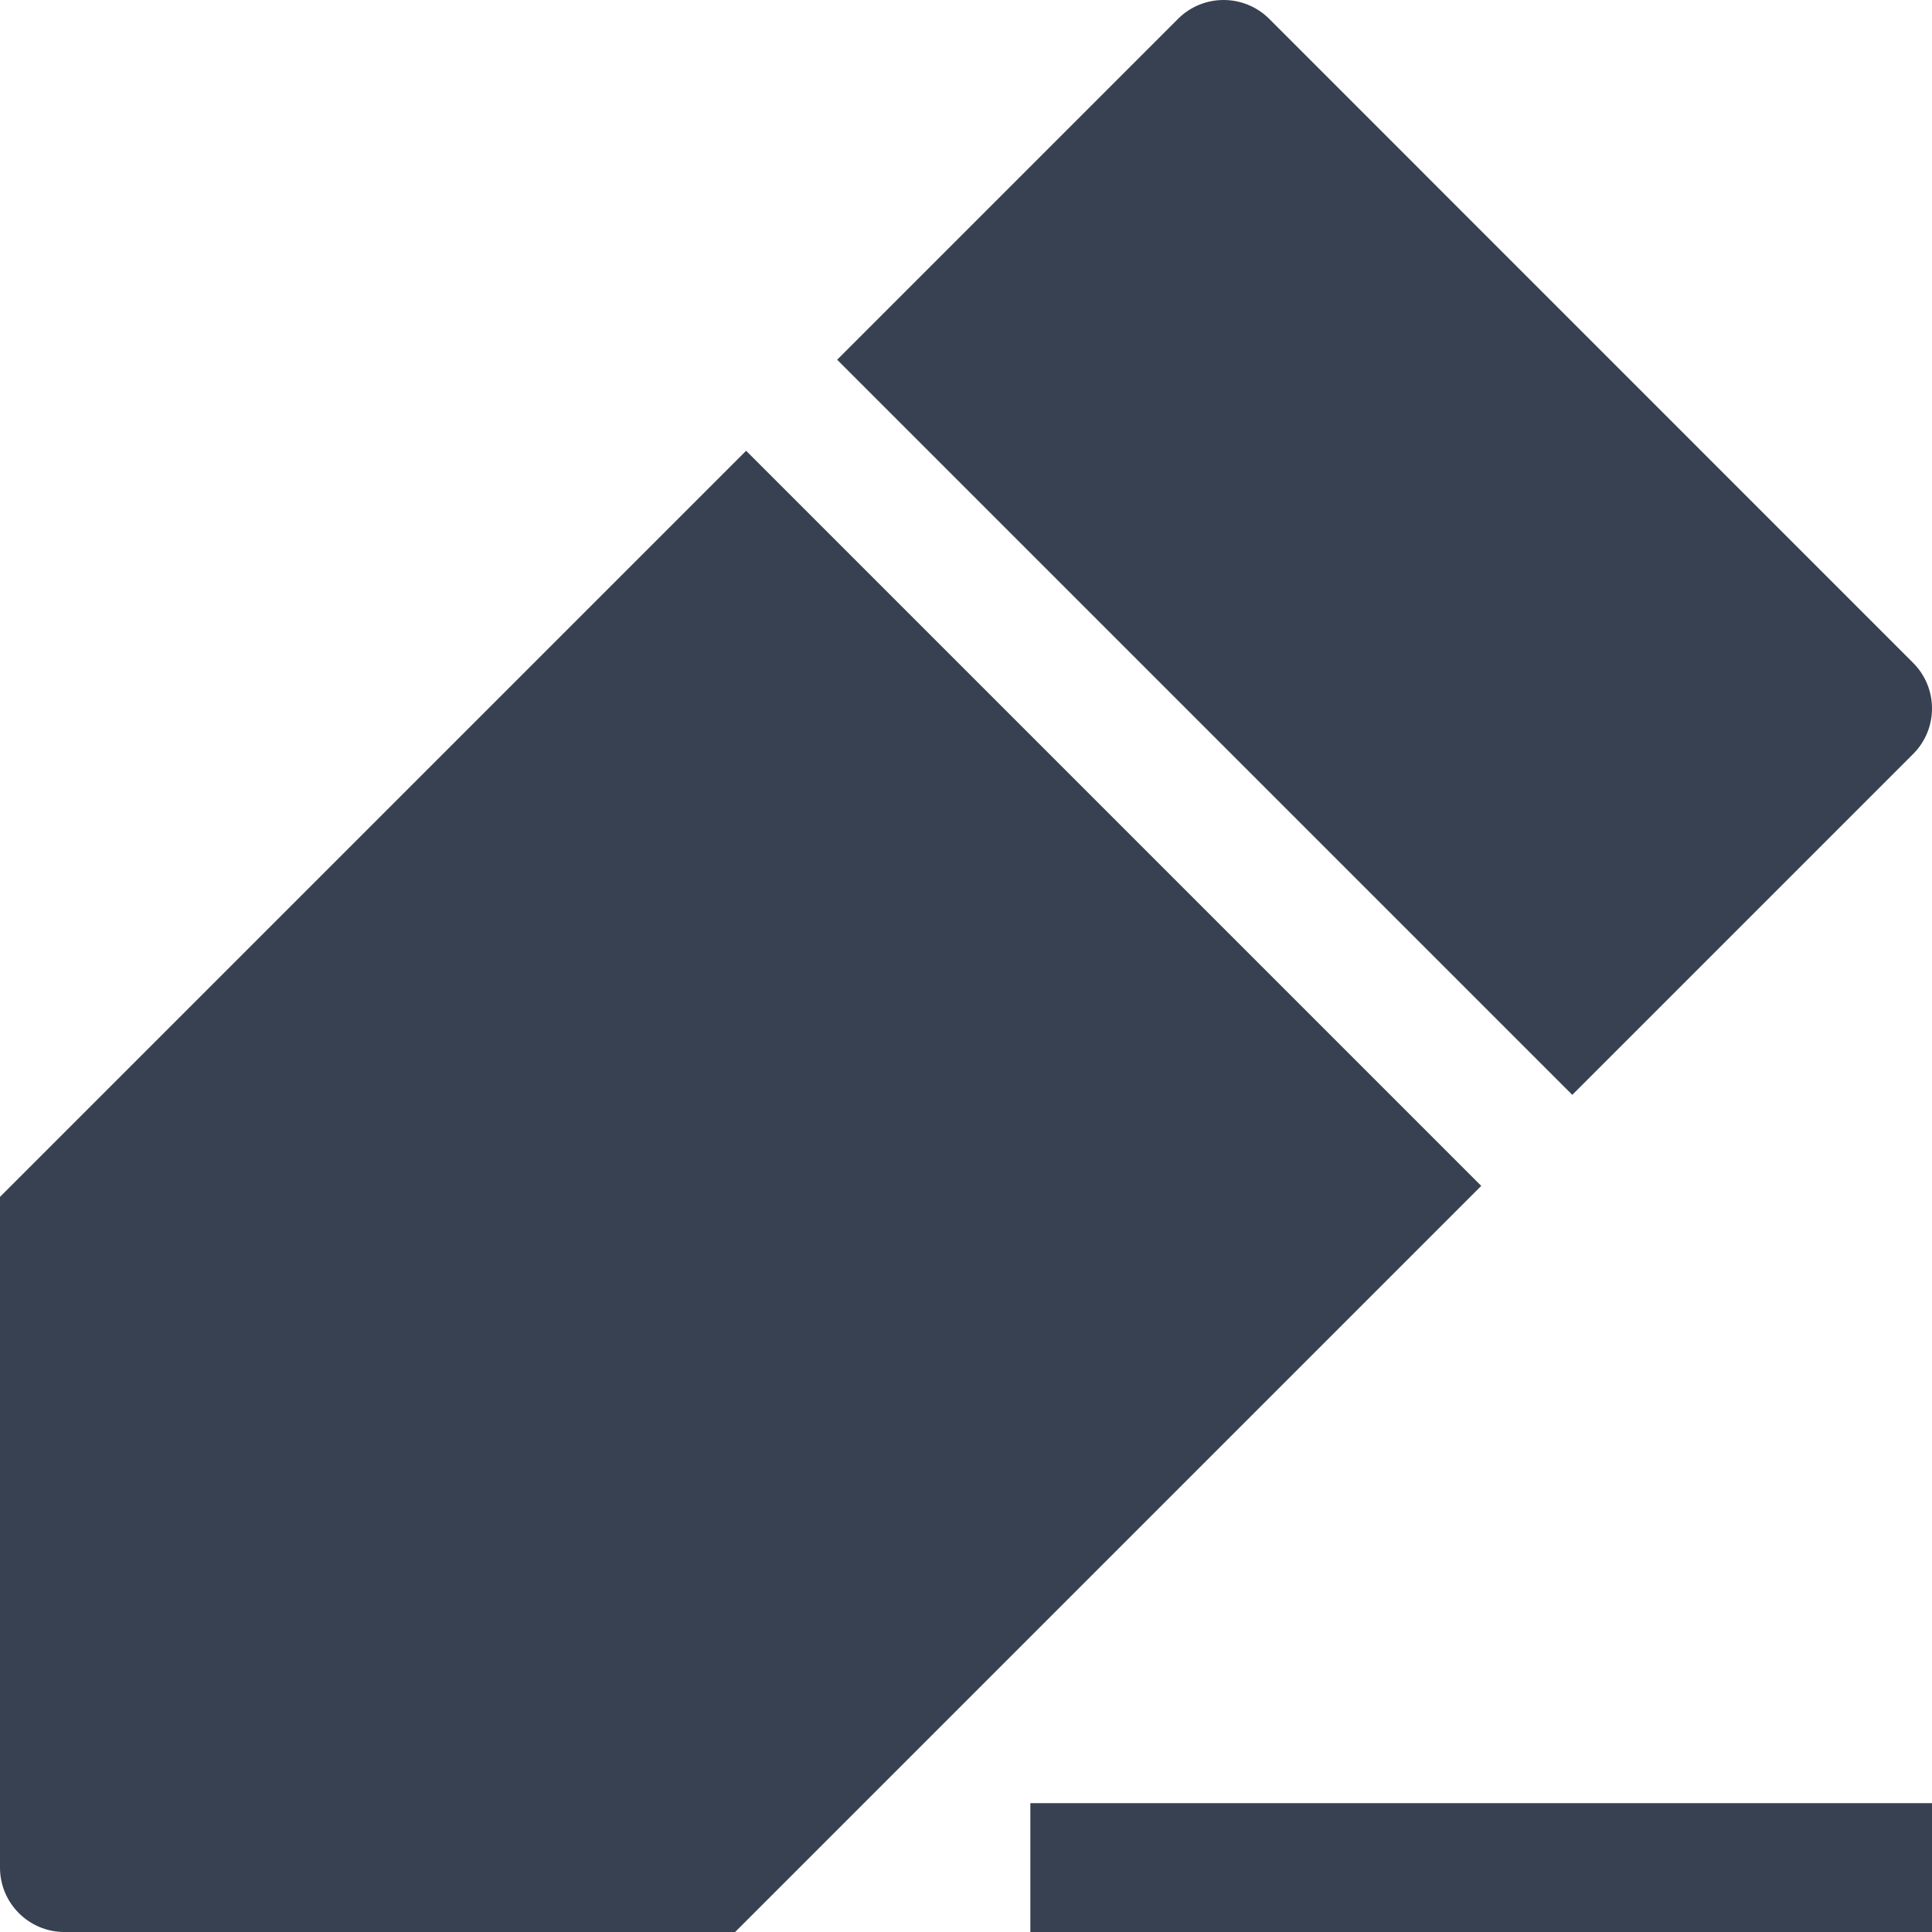
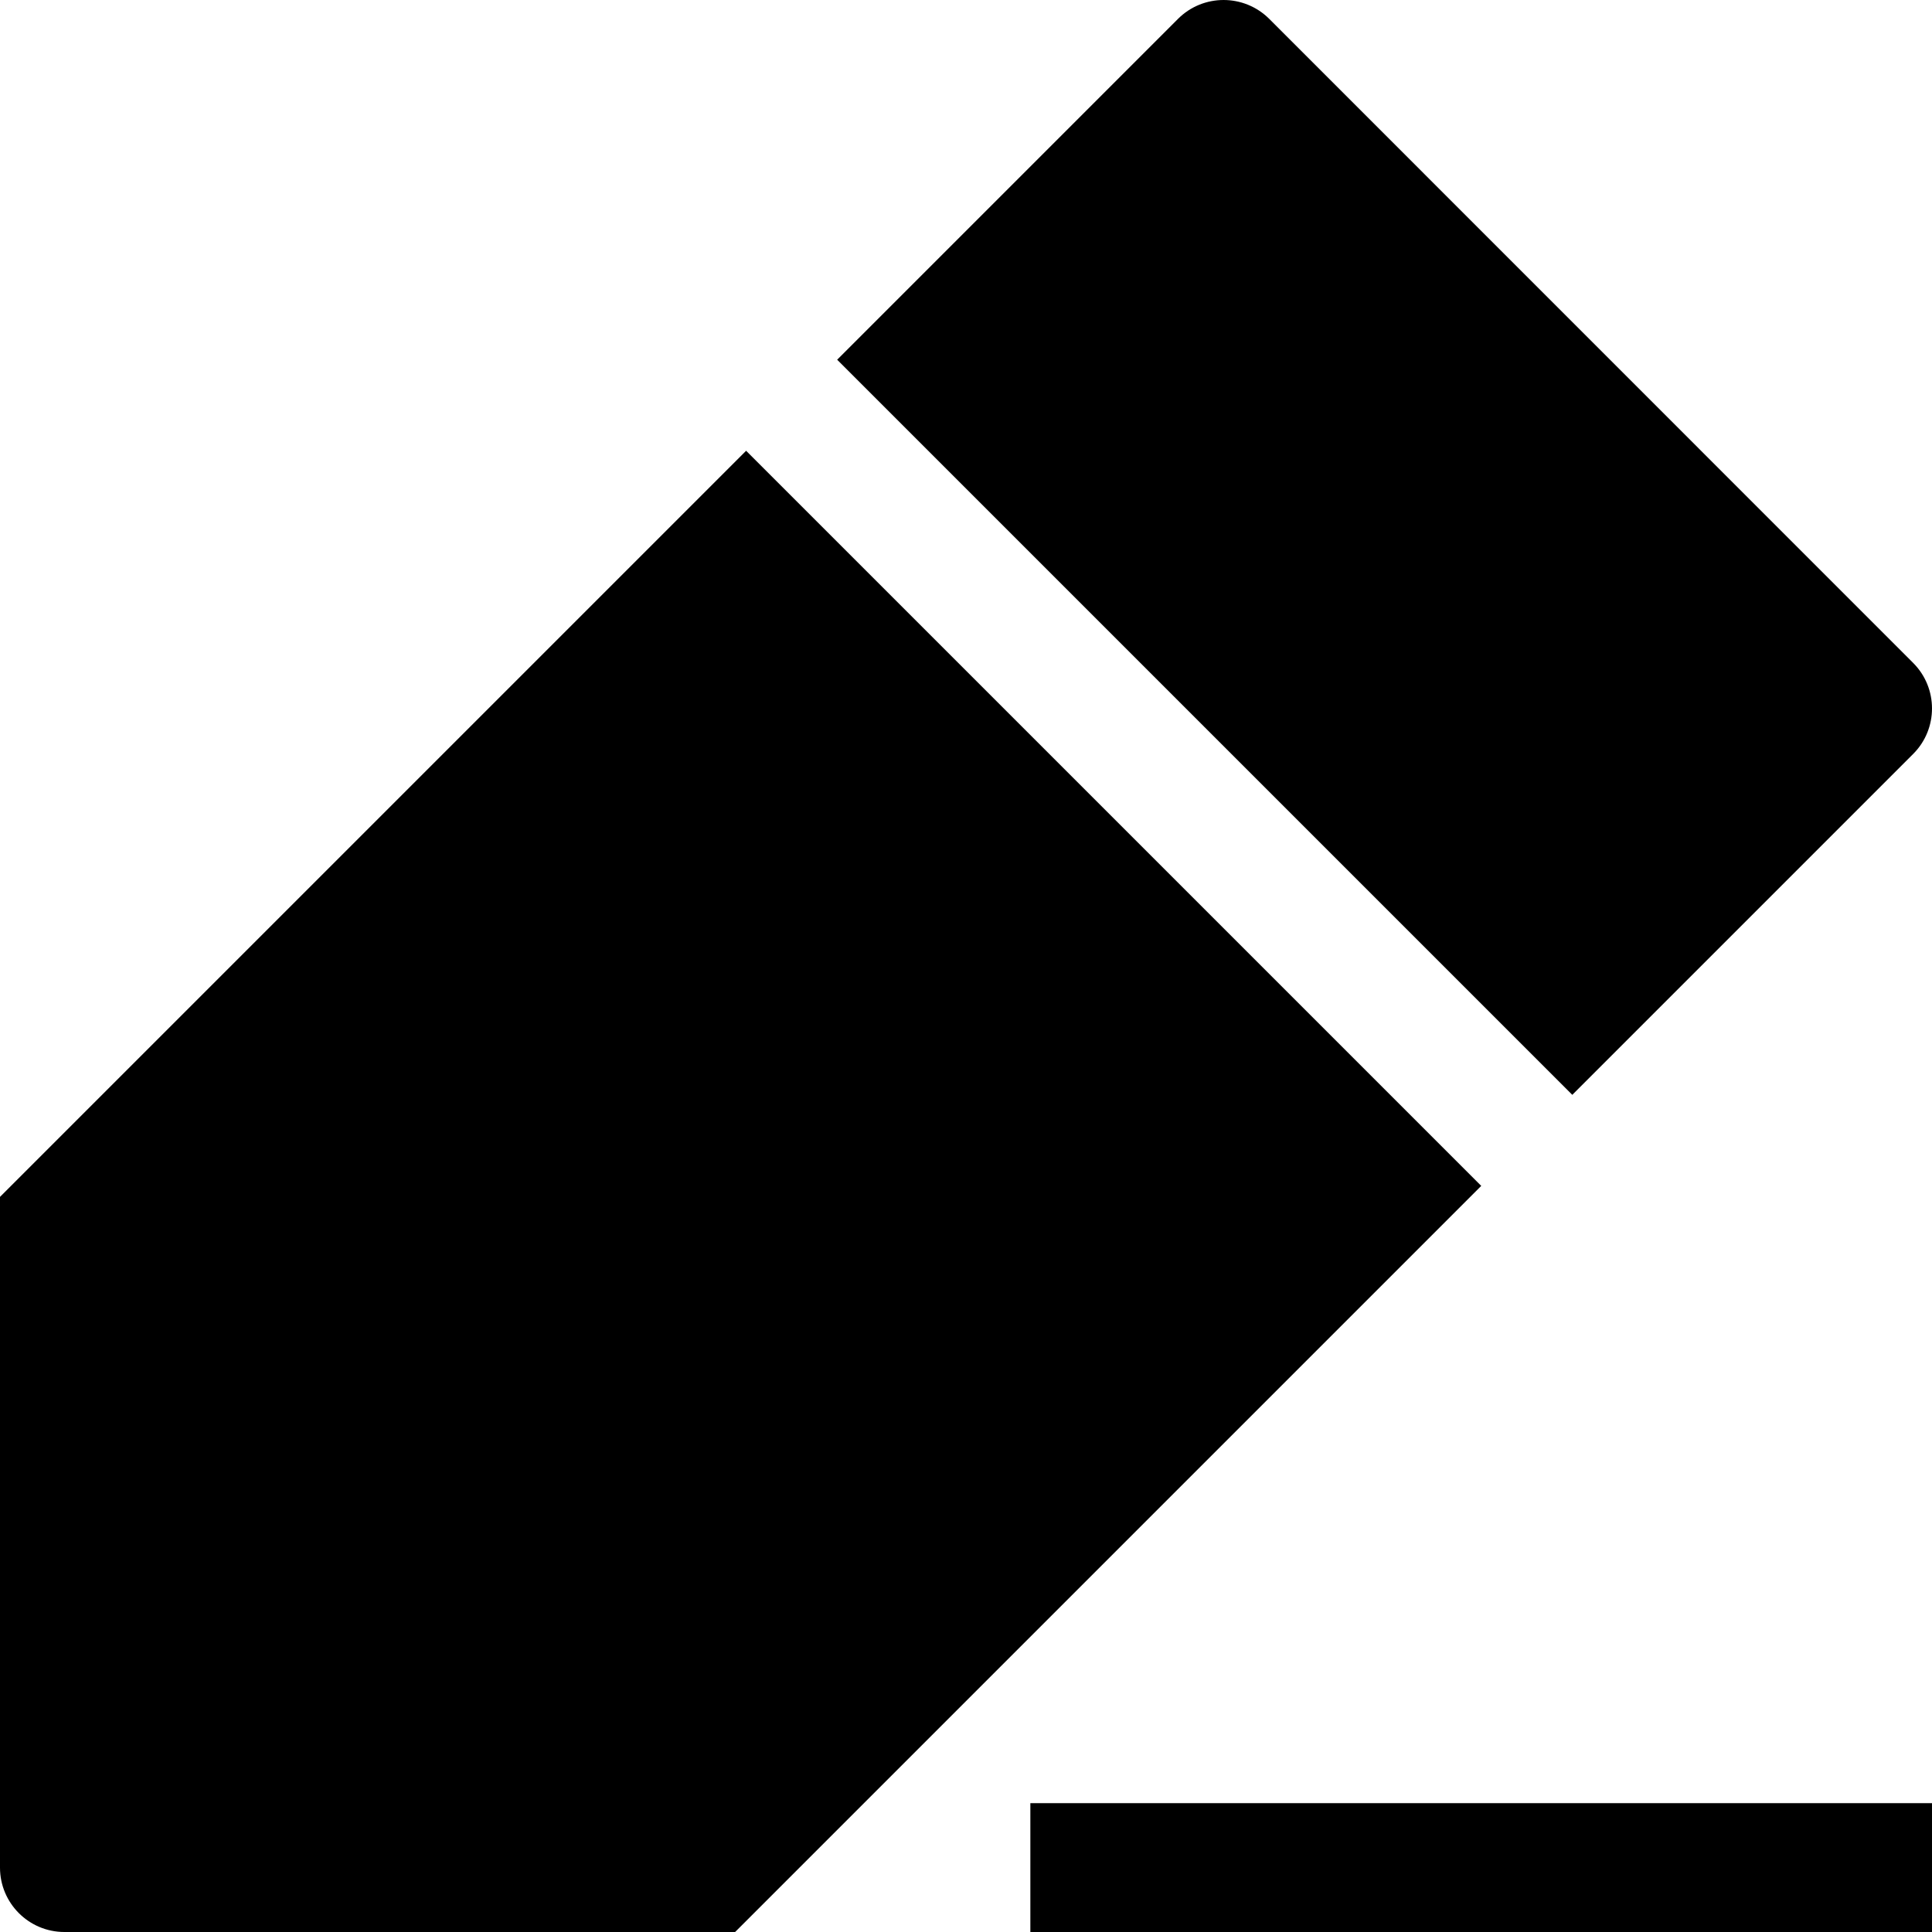
<svg xmlns="http://www.w3.org/2000/svg" width="16" height="16" viewBox="0 0 16 16" fill="none">
-   <path d="M10.511 0.156C10.302 -0.052 9.964 -0.052 9.756 0.156L6.933 2.979L13.021 9.067L15.844 6.244C16.052 6.036 16.052 5.698 15.844 5.49L10.511 0.156Z" fill="#374151" />
-   <path d="M0 9.912L6.179 3.733L12.267 9.821L6.088 16H0.533C0.239 16 0 15.761 0 15.467V9.912Z" fill="#374151" />
-   <path d="M8.533 16H16V14.933H8.533V16Z" fill="#374151" />
+   <path d="M10.511 0.156C10.302 -0.052 9.964 -0.052 9.756 0.156L6.933 2.979L13.021 9.067L15.844 6.244C16.052 6.036 16.052 5.698 15.844 5.49L10.511 0.156Z" fill="currentColor" />
+   <path d="M0 9.912L6.179 3.733L12.267 9.821L6.088 16H0.533C0.239 16 0 15.761 0 15.467V9.912Z" fill="currentColor" />
+   <path d="M8.533 16H16V14.933H8.533V16Z" fill="currentColor" />
</svg>
